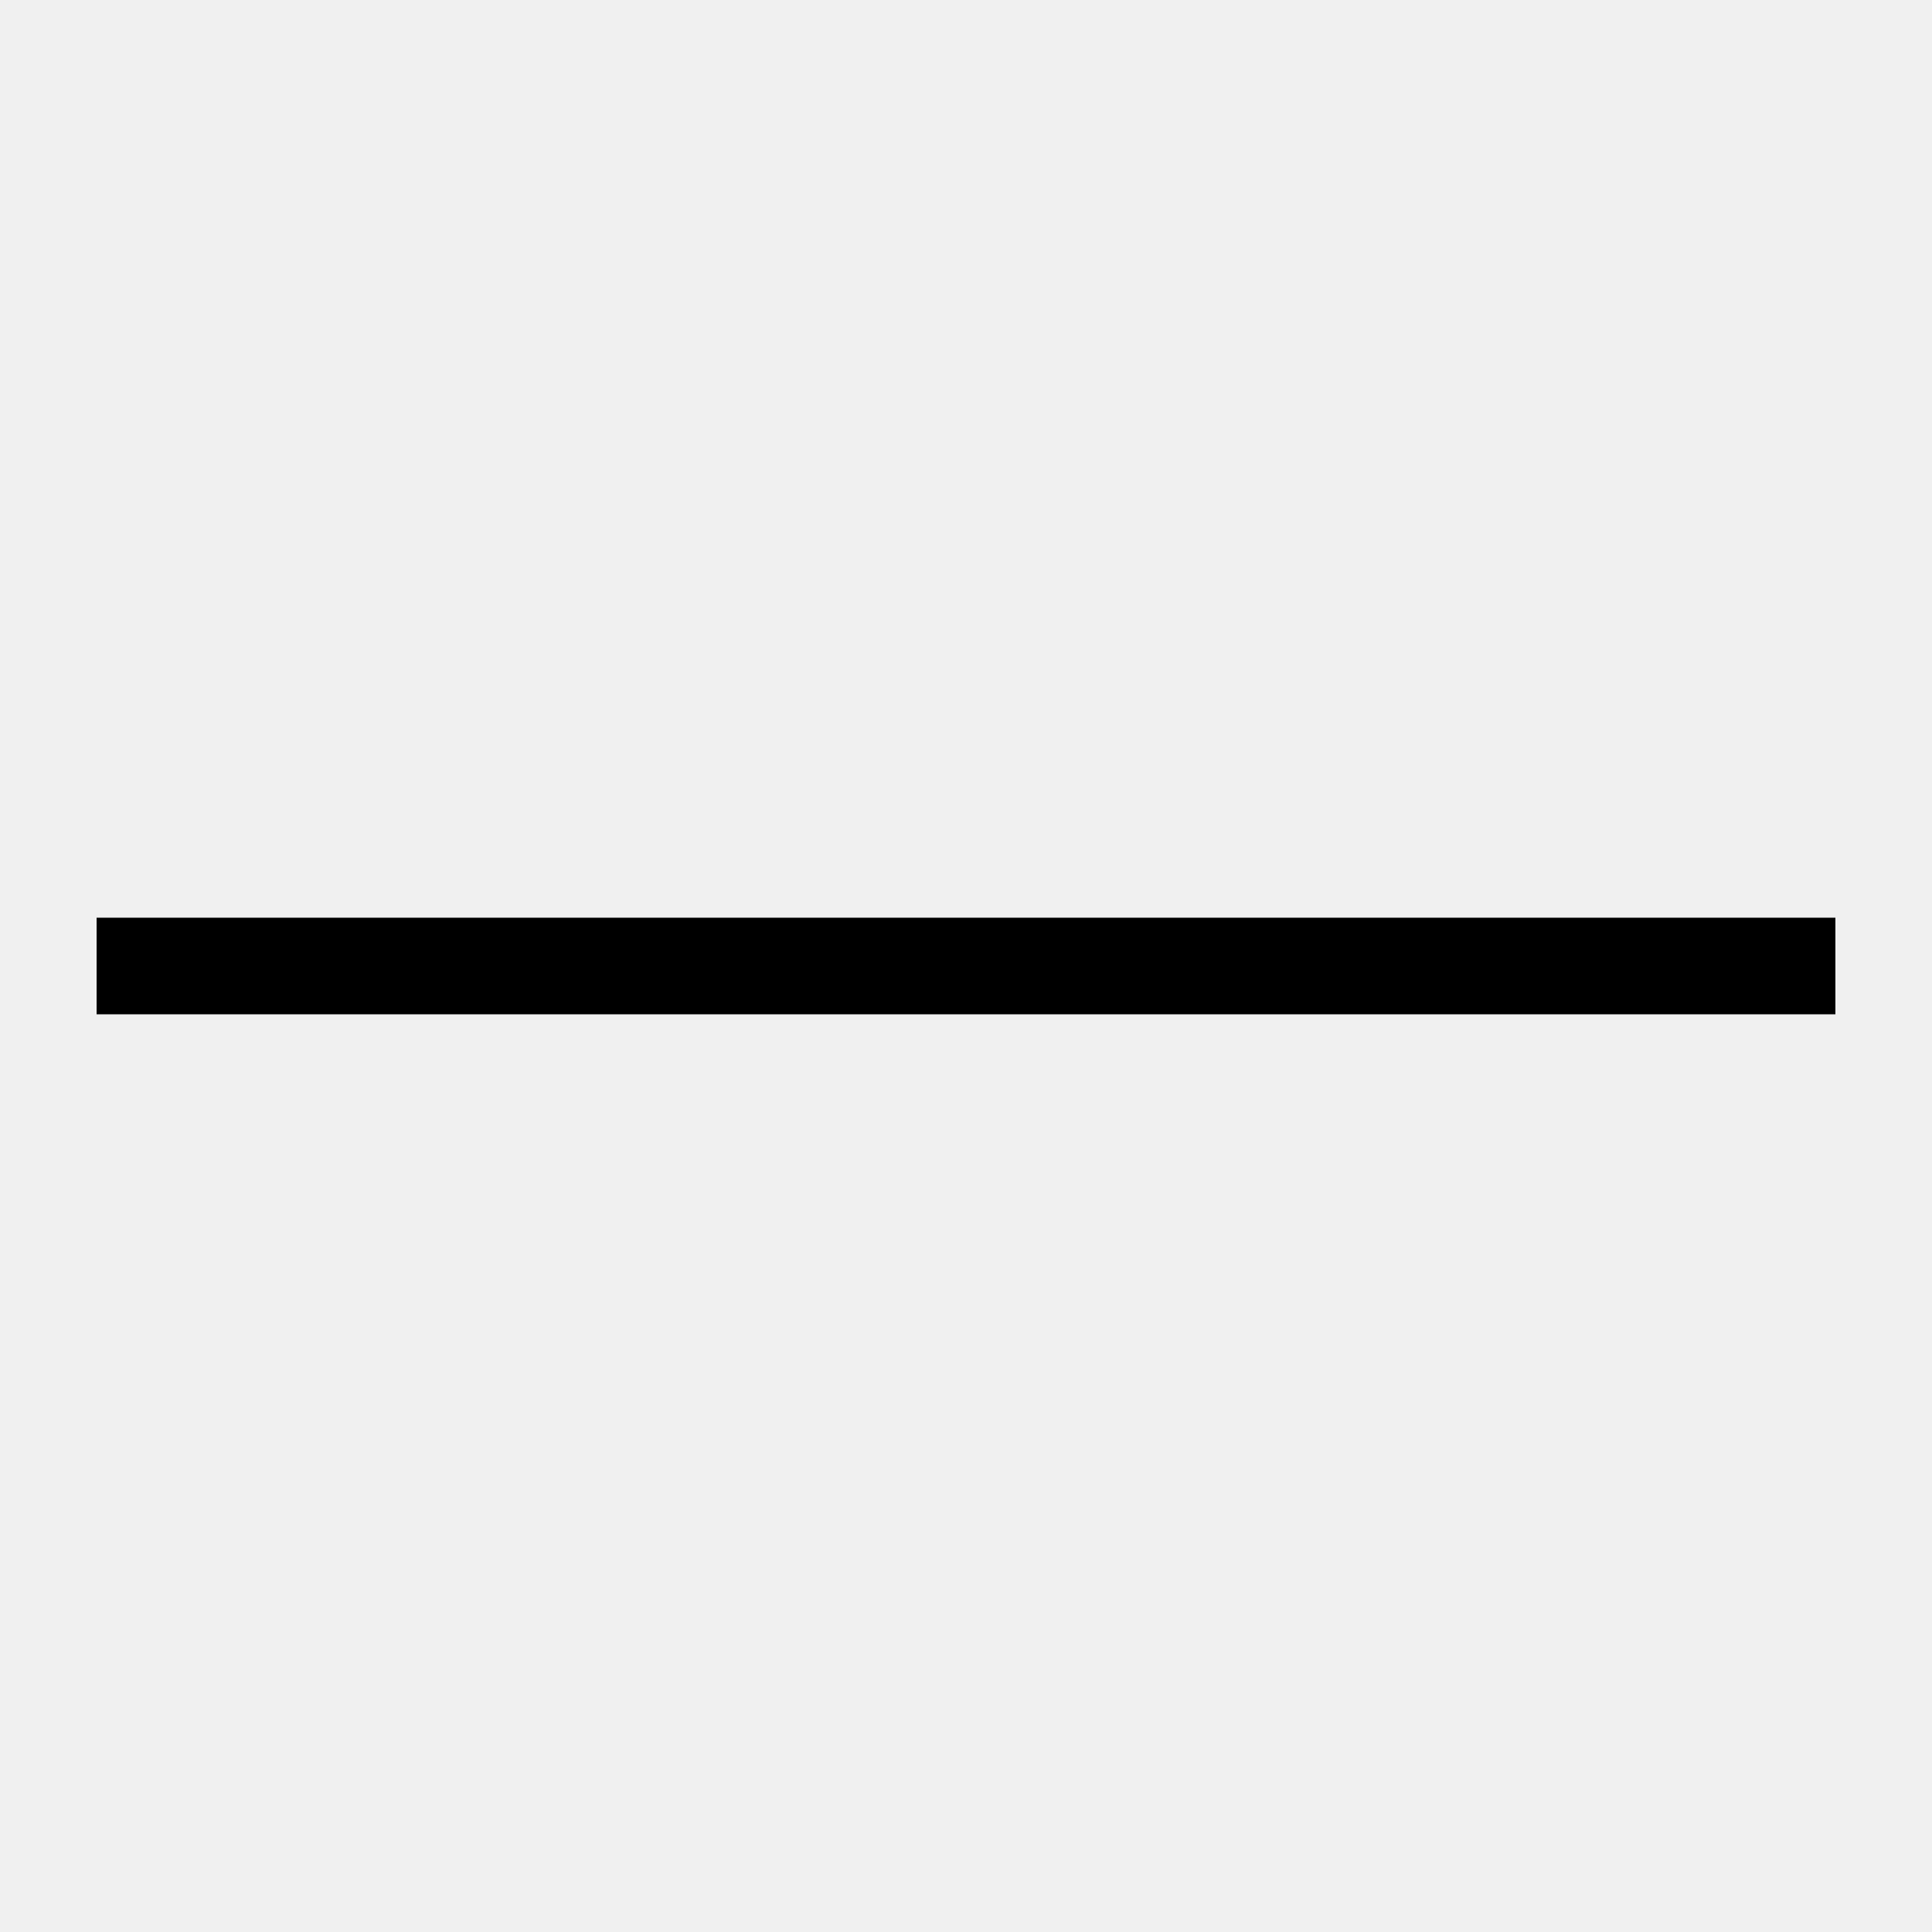
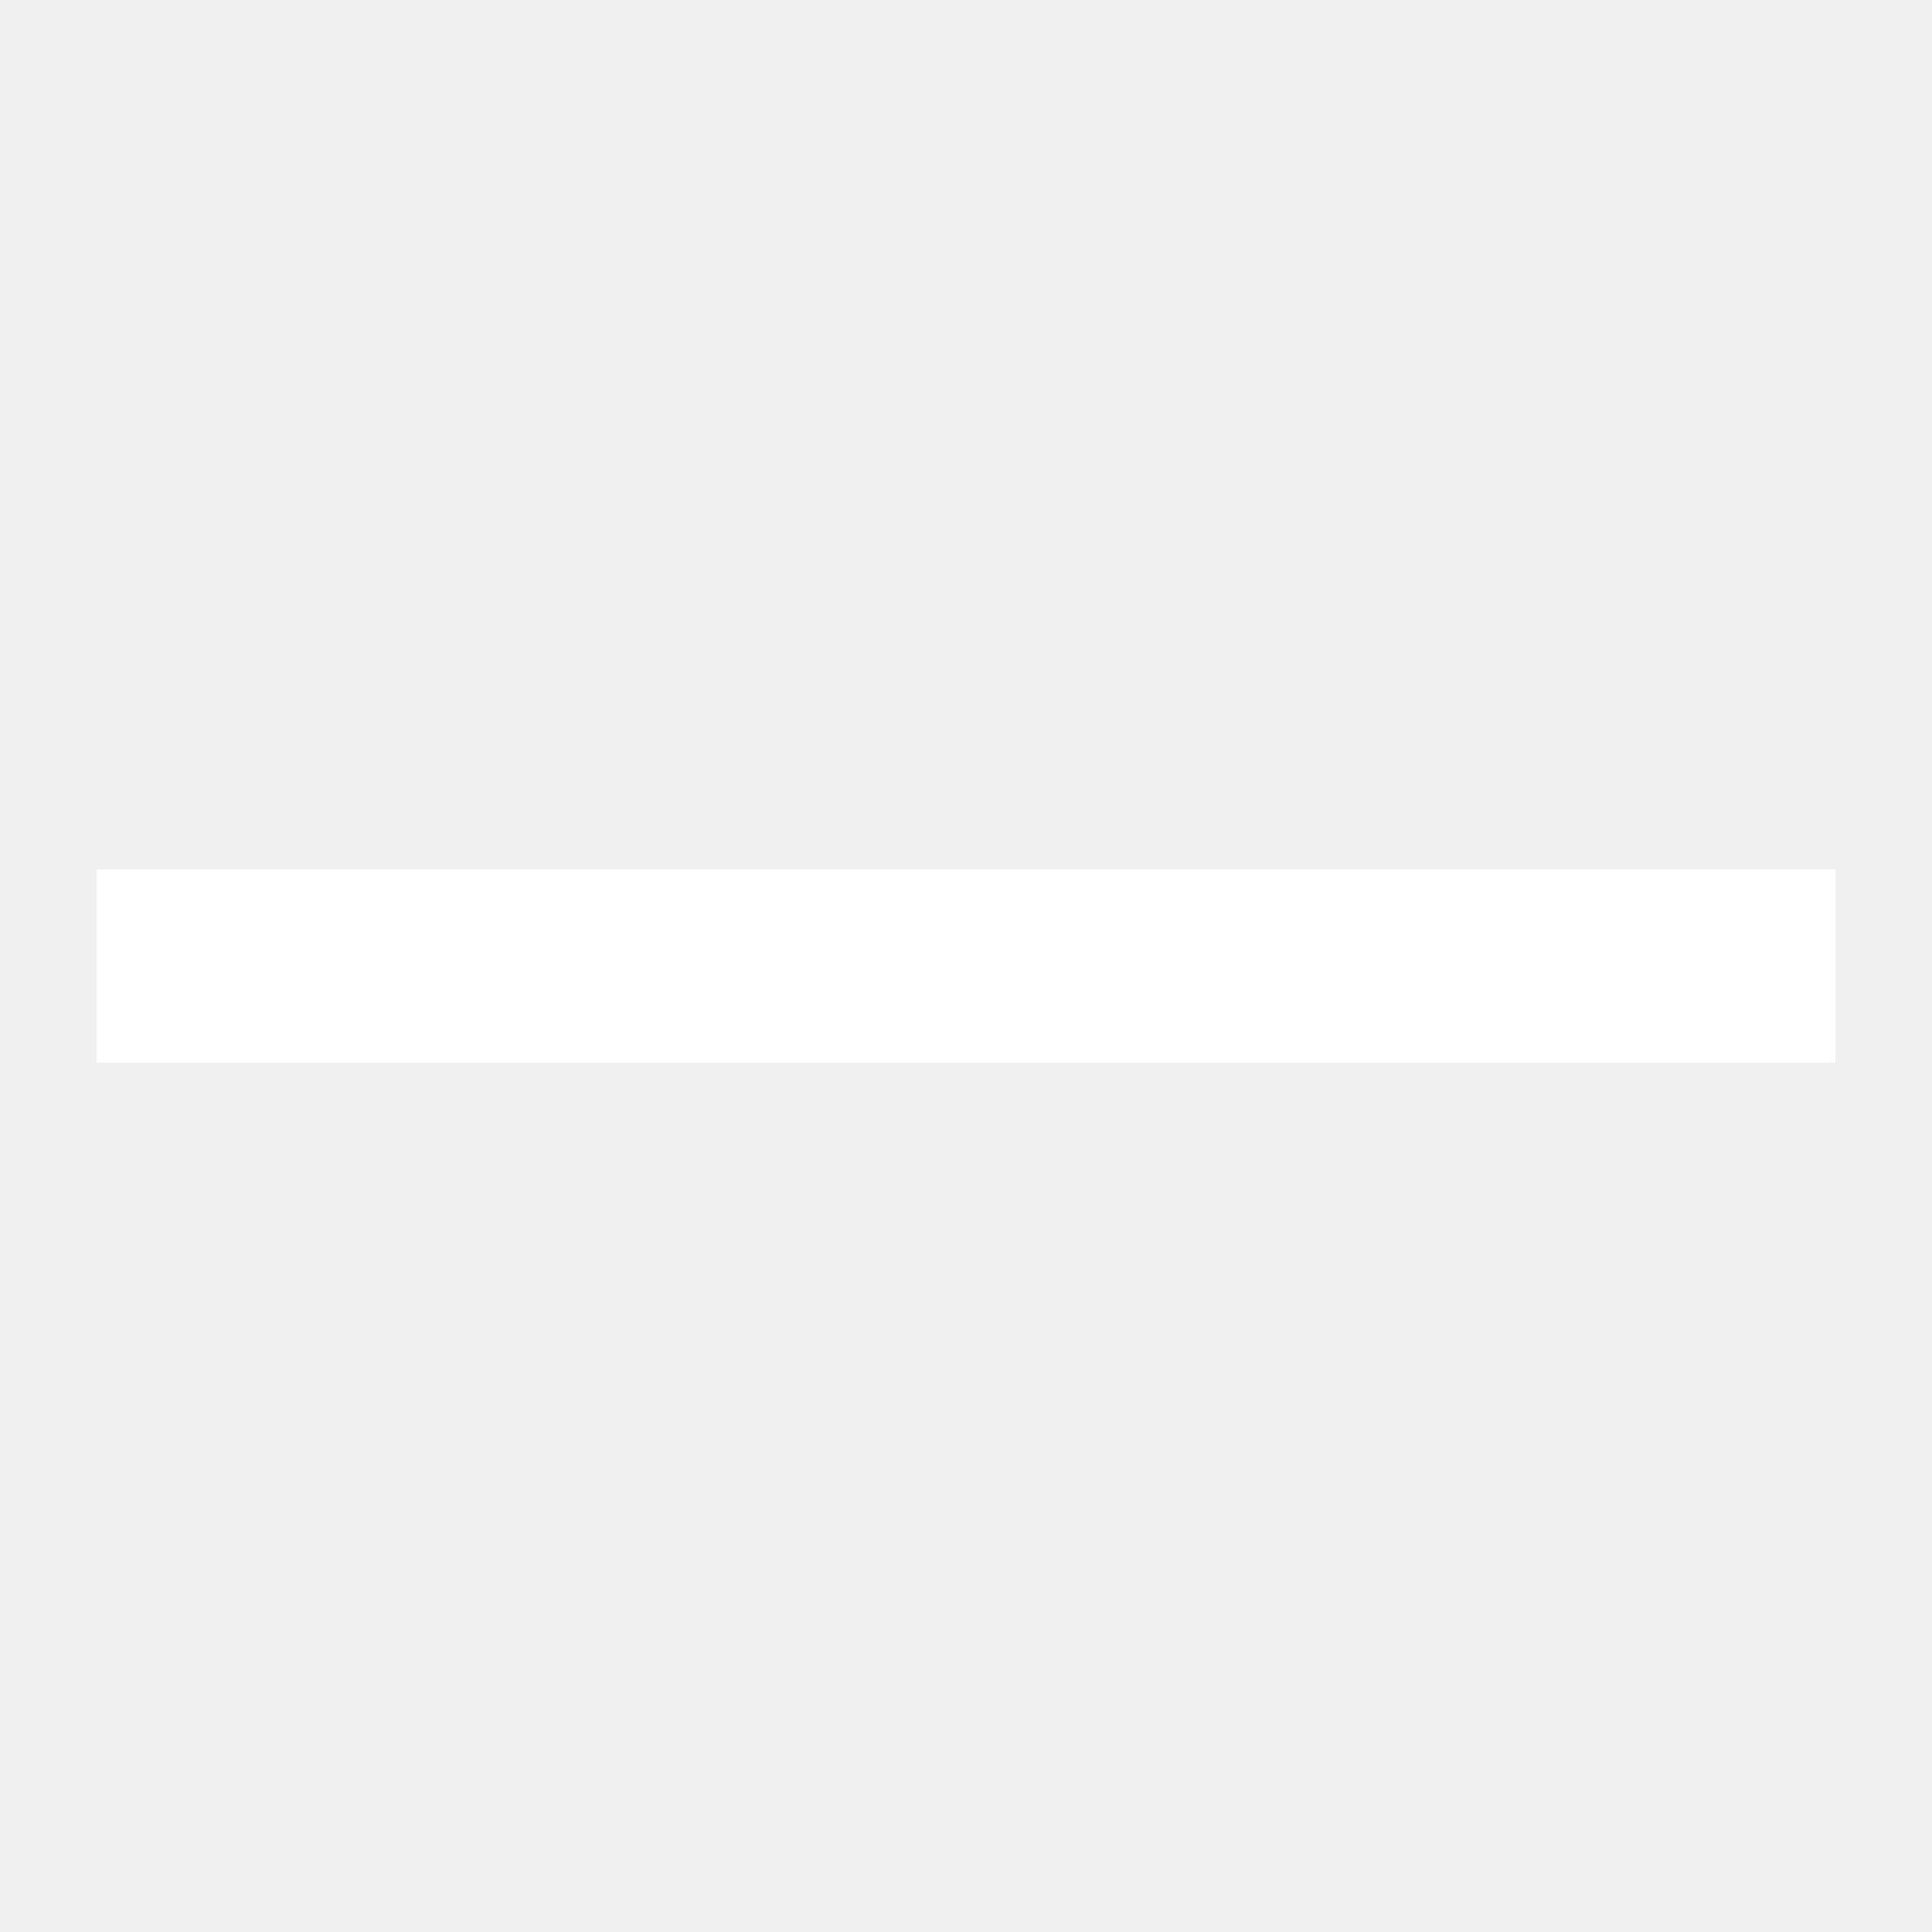
<svg xmlns="http://www.w3.org/2000/svg" width="20" height="20" viewBox="0 0 20 20" fill="none">
  <g clip-path="url(#clip0_2369_2306)">
-     <path d="M1 10H10H19" stroke="currentColor" />
+     <path d="M1 10H10H19" stroke="#316DC2" />
  </g>
+   <rect width="18" height="2" fill="white" transform="translate(1 9)" />
</svg>
